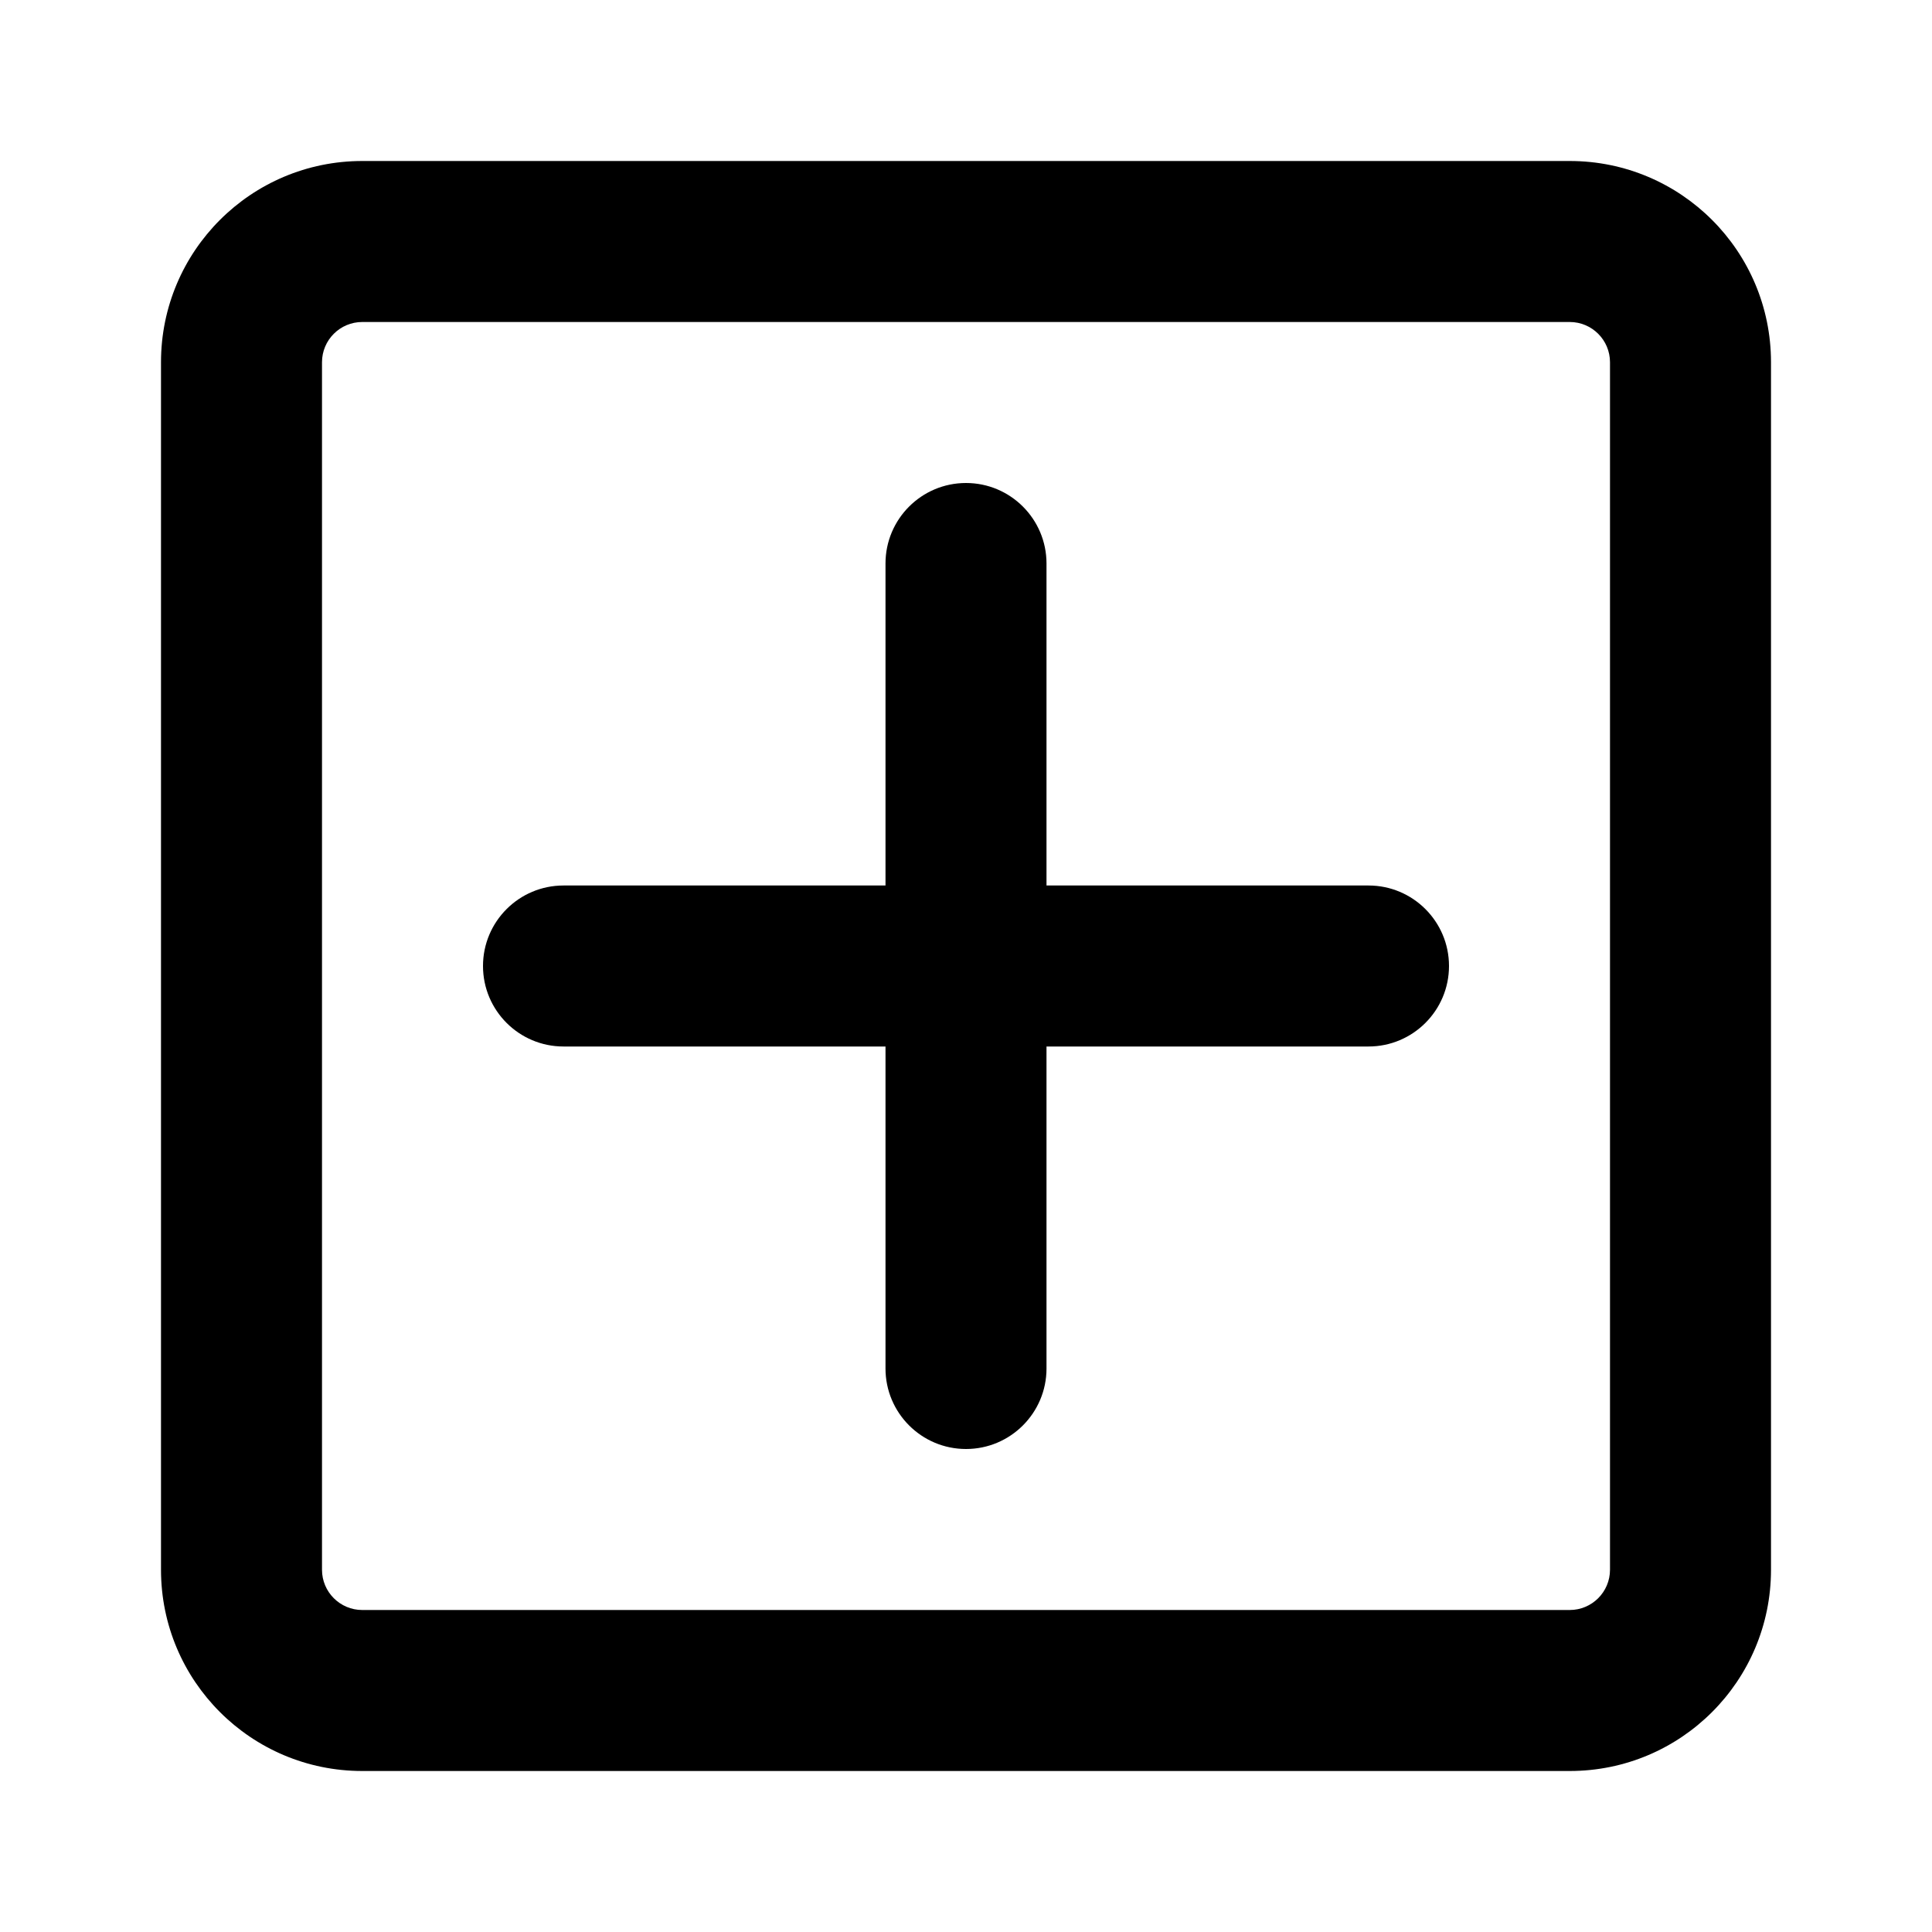
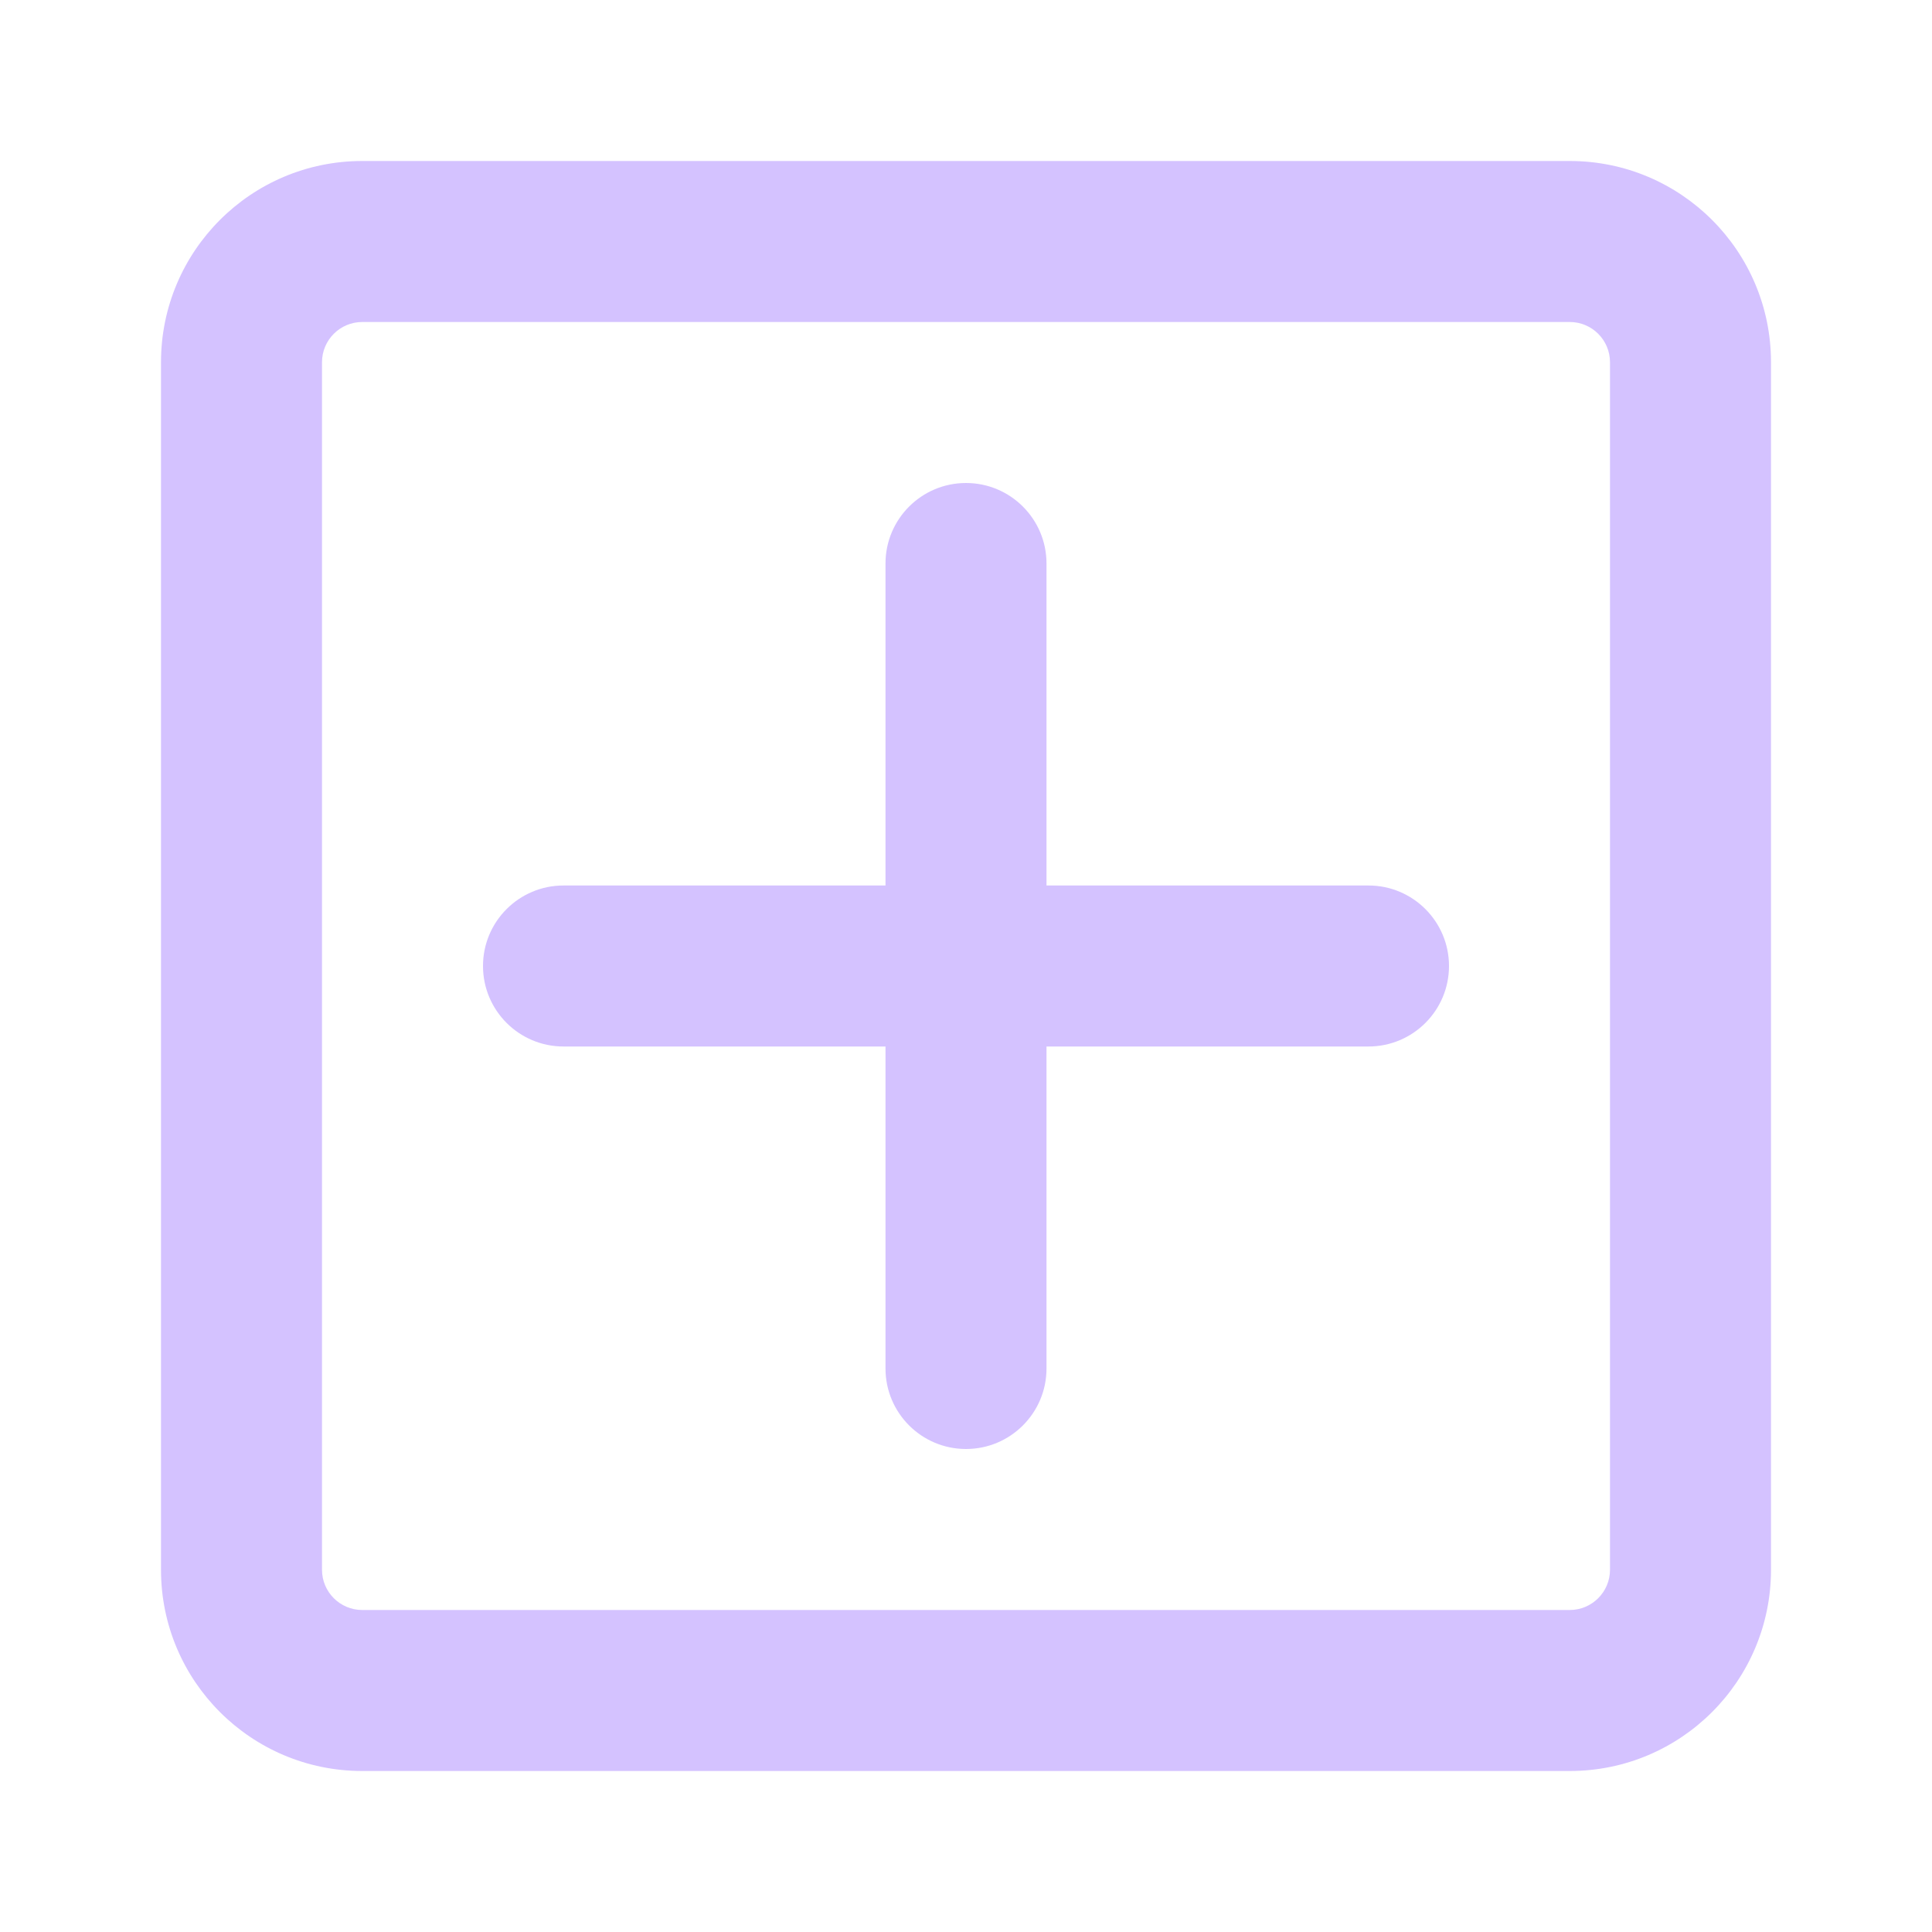
<svg xmlns="http://www.w3.org/2000/svg" width="800px" height="800px" viewBox="0 0 24 24" fill="none">
-   <path d="M12 6C12.552 6 13 6.448 13 7V11H17C17.552 11 18 11.448 18 12C18 12.552 17.552 13 17 13H13V17C13 17.552 12.552 18 12 18C11.448 18 11 17.552 11 17V13H7C6.448 13 6 12.552 6 12C6 11.448 6.448 11 7 11H11V7C11 6.448 11.448 6 12 6Z" fill="#000000" />
-   <path fill-rule="evenodd" clip-rule="evenodd" d="M2 4.5C2 3.119 3.119 2 4.5 2H19.5C20.881 2 22 3.119 22 4.5V19.5C22 20.881 20.881 22 19.5 22H4.5C3.119 22 2 20.881 2 19.5V4.5ZM4.5 4C4.224 4 4 4.224 4 4.5V19.5C4 19.776 4.224 20 4.5 20H19.5C19.776 20 20 19.776 20 19.5V4.5C20 4.224 19.776 4 19.5 4H4.5Z" fill="#000000" />
+   <path d="M12 6C12.552 6 13 6.448 13 7V11H17C17.552 11 18 11.448 18 12C18 12.552 17.552 13 17 13H13V17C13 17.552 12.552 18 12 18C11.448 18 11 17.552 11 17V13H7C6.448 13 6 12.552 6 12C6 11.448 6.448 11 7 11H11V7C11 6.448 11.448 6 12 6Z" fill="#D4C2FF" />
+   <path fill-rule="evenodd" clip-rule="evenodd" d="M2 4.5C2 3.119 3.119 2 4.5 2H19.5C20.881 2 22 3.119 22 4.5V19.5C22 20.881 20.881 22 19.5 22H4.5C3.119 22 2 20.881 2 19.5V4.5ZM4.5 4C4.224 4 4 4.224 4 4.5V19.5C4 19.776 4.224 20 4.5 20H19.5C19.776 20 20 19.776 20 19.5V4.5C20 4.224 19.776 4 19.5 4H4.5Z" fill="#D4C2FF" />
</svg>
